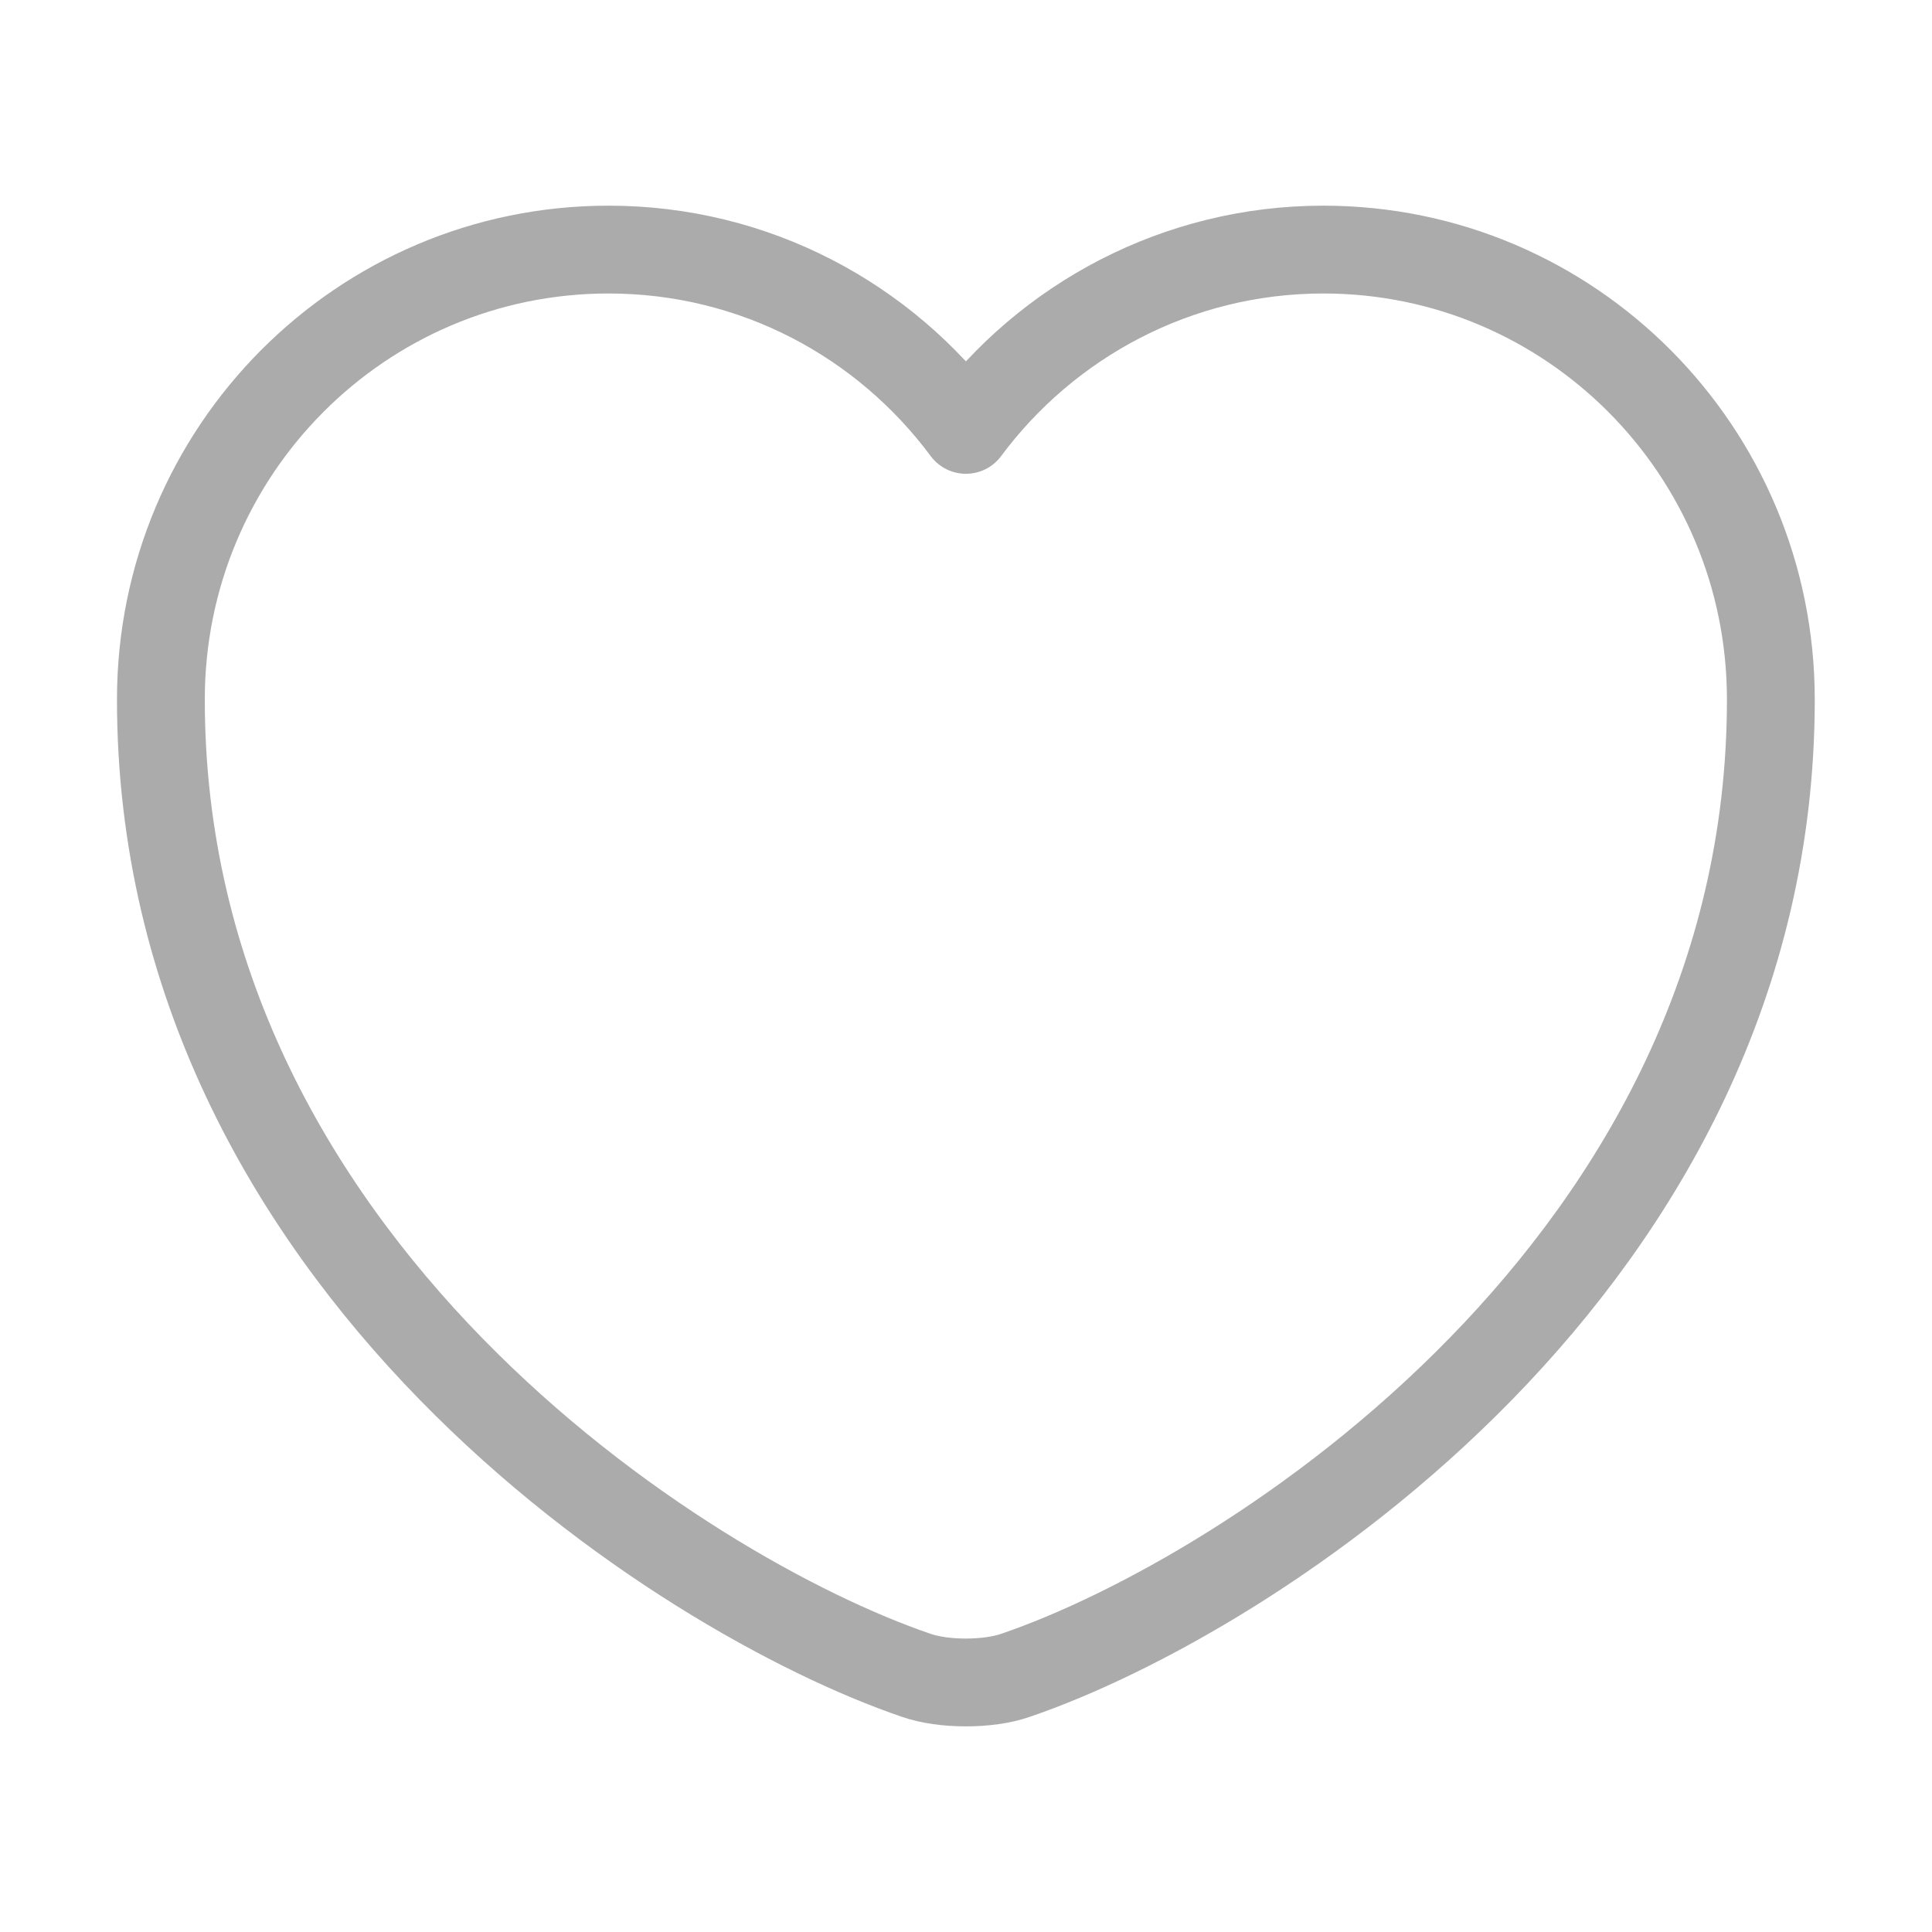
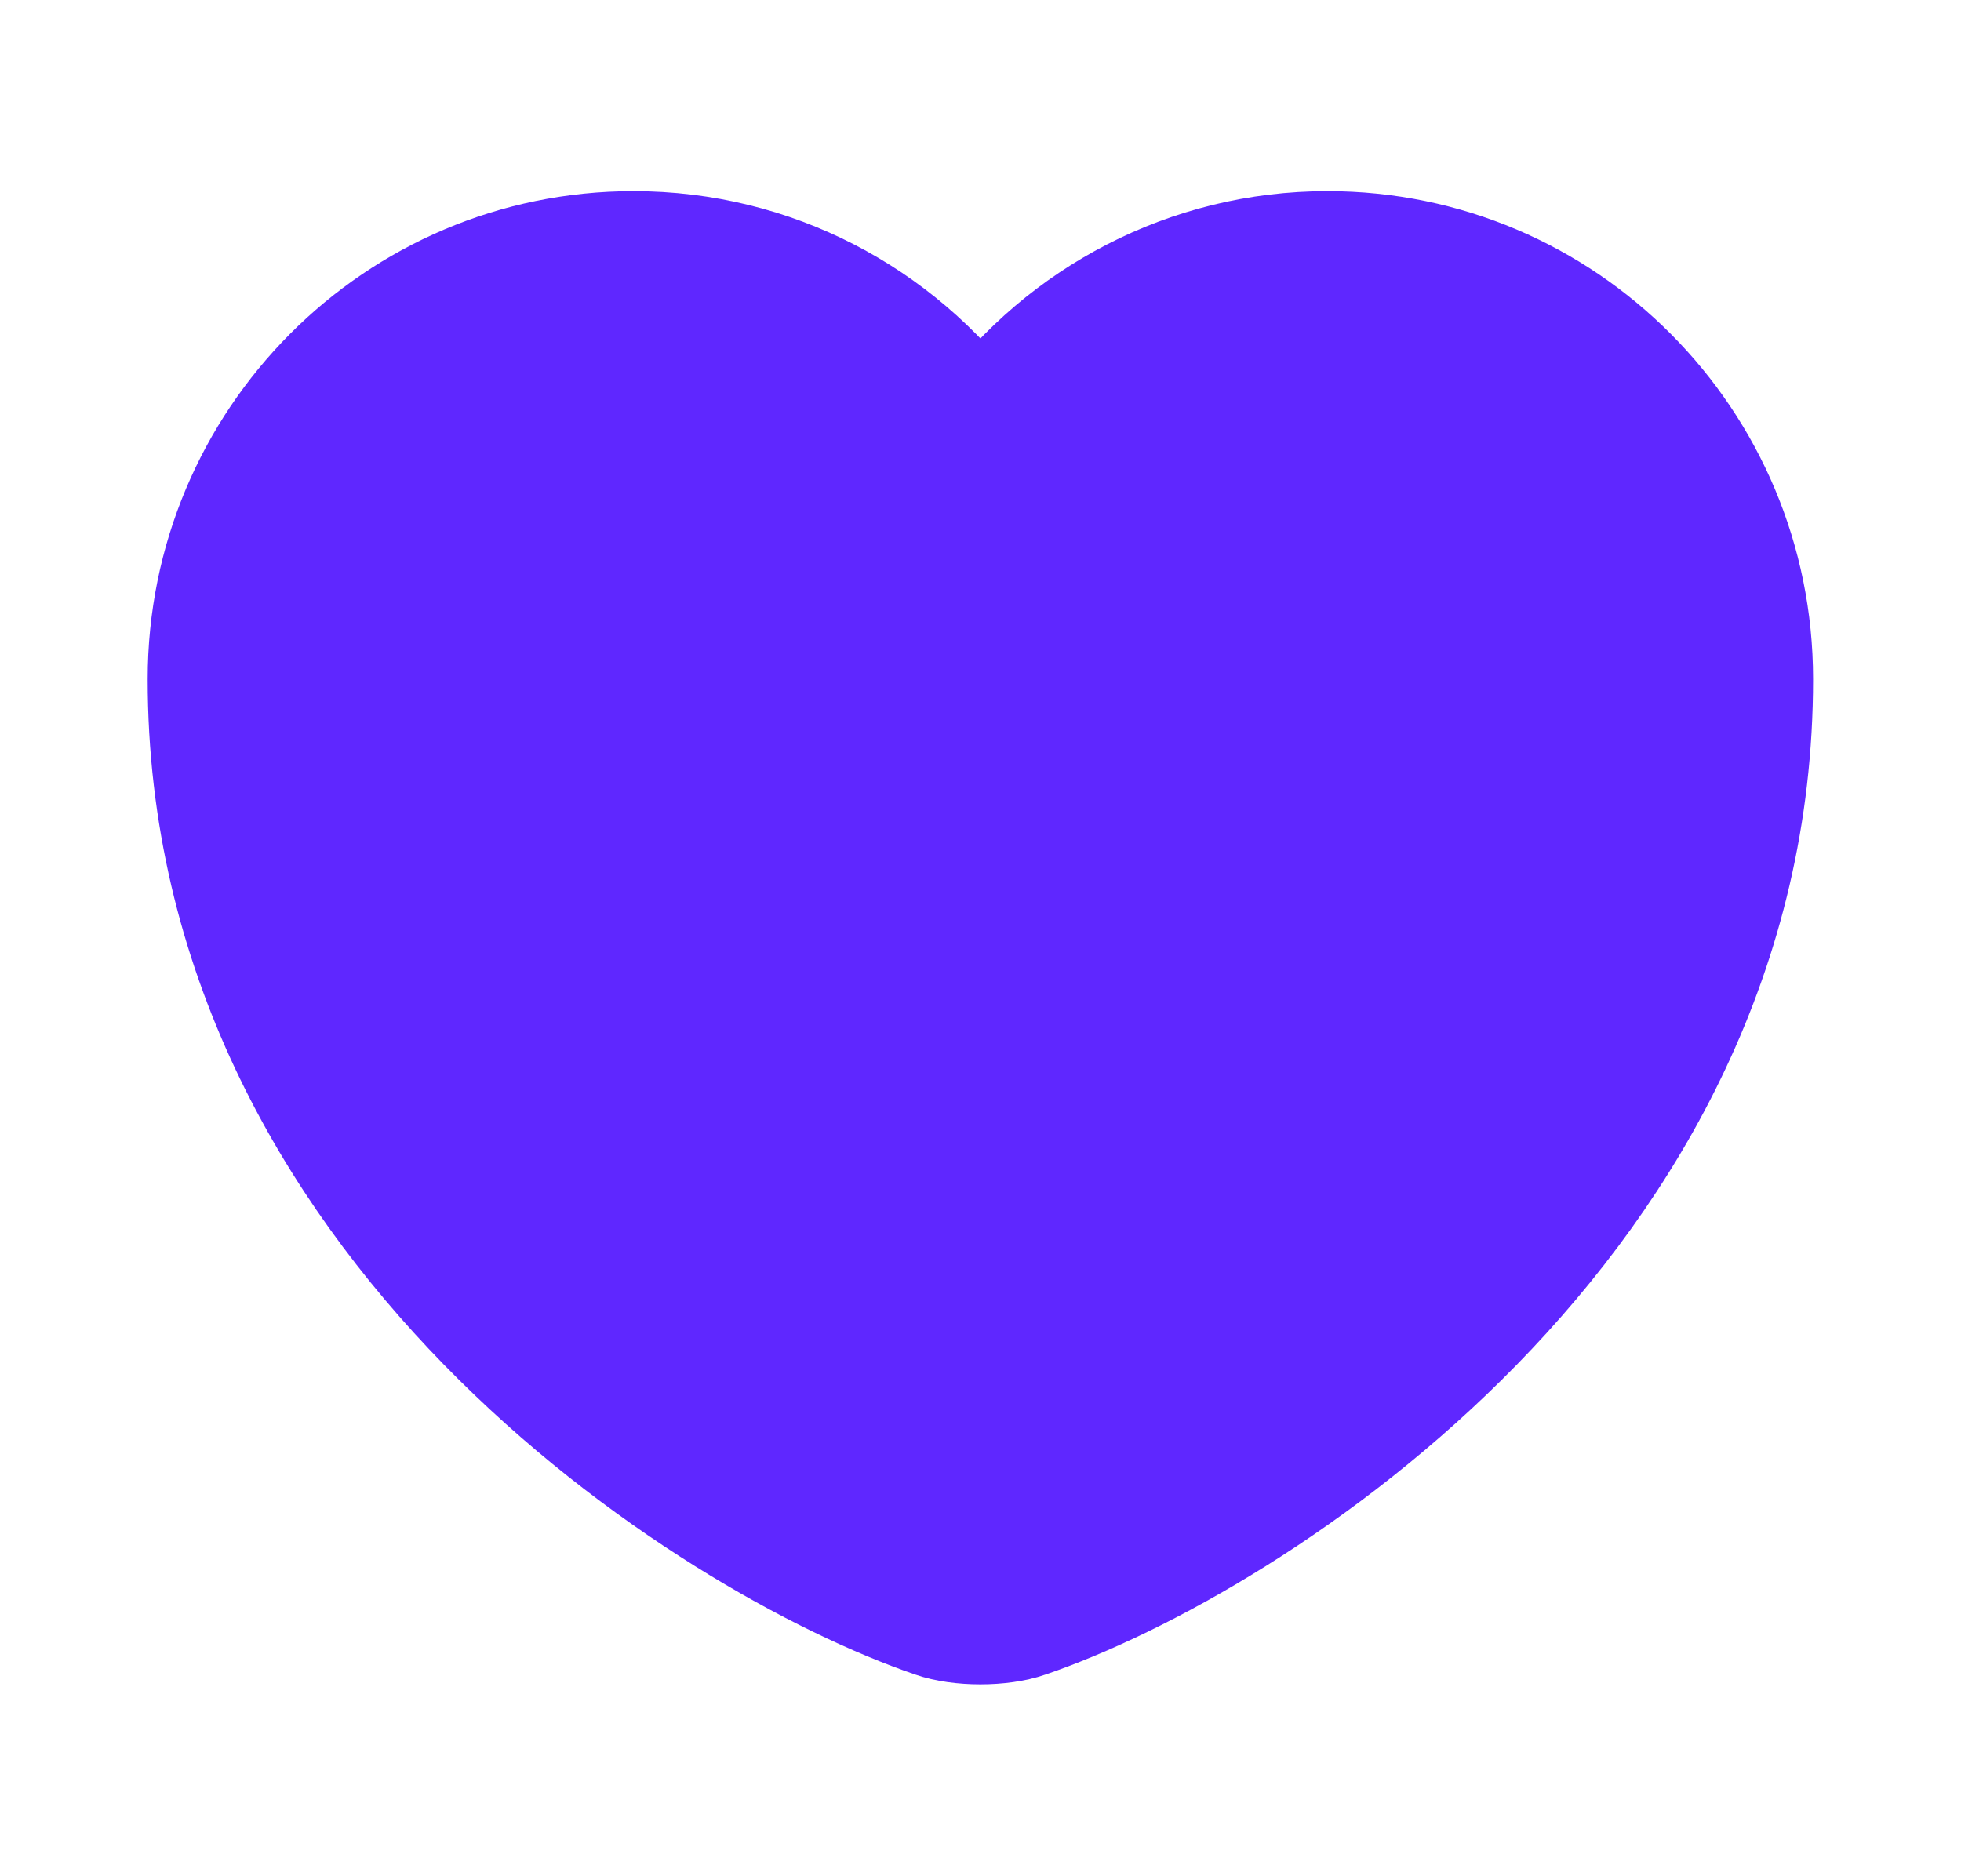
- <svg xmlns="http://www.w3.org/2000/svg" width="22" height="22" viewBox="0 0 22 22" fill="none">
-   <path d="M11.567 19.076C11.255 19.186 10.742 19.186 10.43 19.076C7.772 18.169 1.832 14.383 1.832 7.966C1.832 5.133 4.115 2.842 6.929 2.842C8.597 2.842 10.073 3.648 10.999 4.895C11.925 3.648 13.409 2.842 15.069 2.842C17.883 2.842 20.165 5.133 20.165 7.966C20.165 14.383 14.225 18.169 11.567 19.076Z" stroke="black" stroke-opacity="0.33" stroke-linecap="round" stroke-linejoin="round" />
+ <svg xmlns="http://www.w3.org/2000/svg" width="23" height="22" viewBox="0 0 23 22" fill="none">
+   <path d="M12.067 19.076C11.755 19.186 11.242 19.186 10.93 19.076C8.272 18.169 2.332 14.383 2.332 7.966C2.332 5.133 4.615 2.842 7.429 2.842C9.097 2.842 10.573 3.648 11.499 4.895C12.425 3.648 13.909 2.842 15.569 2.842C18.383 2.842 20.665 5.133 20.665 7.966C20.665 14.383 14.725 18.169 12.067 19.076Z" fill="#5F27FF" stroke="#5F27FF" stroke-width="1.2" stroke-linecap="round" stroke-linejoin="round" />
</svg>
